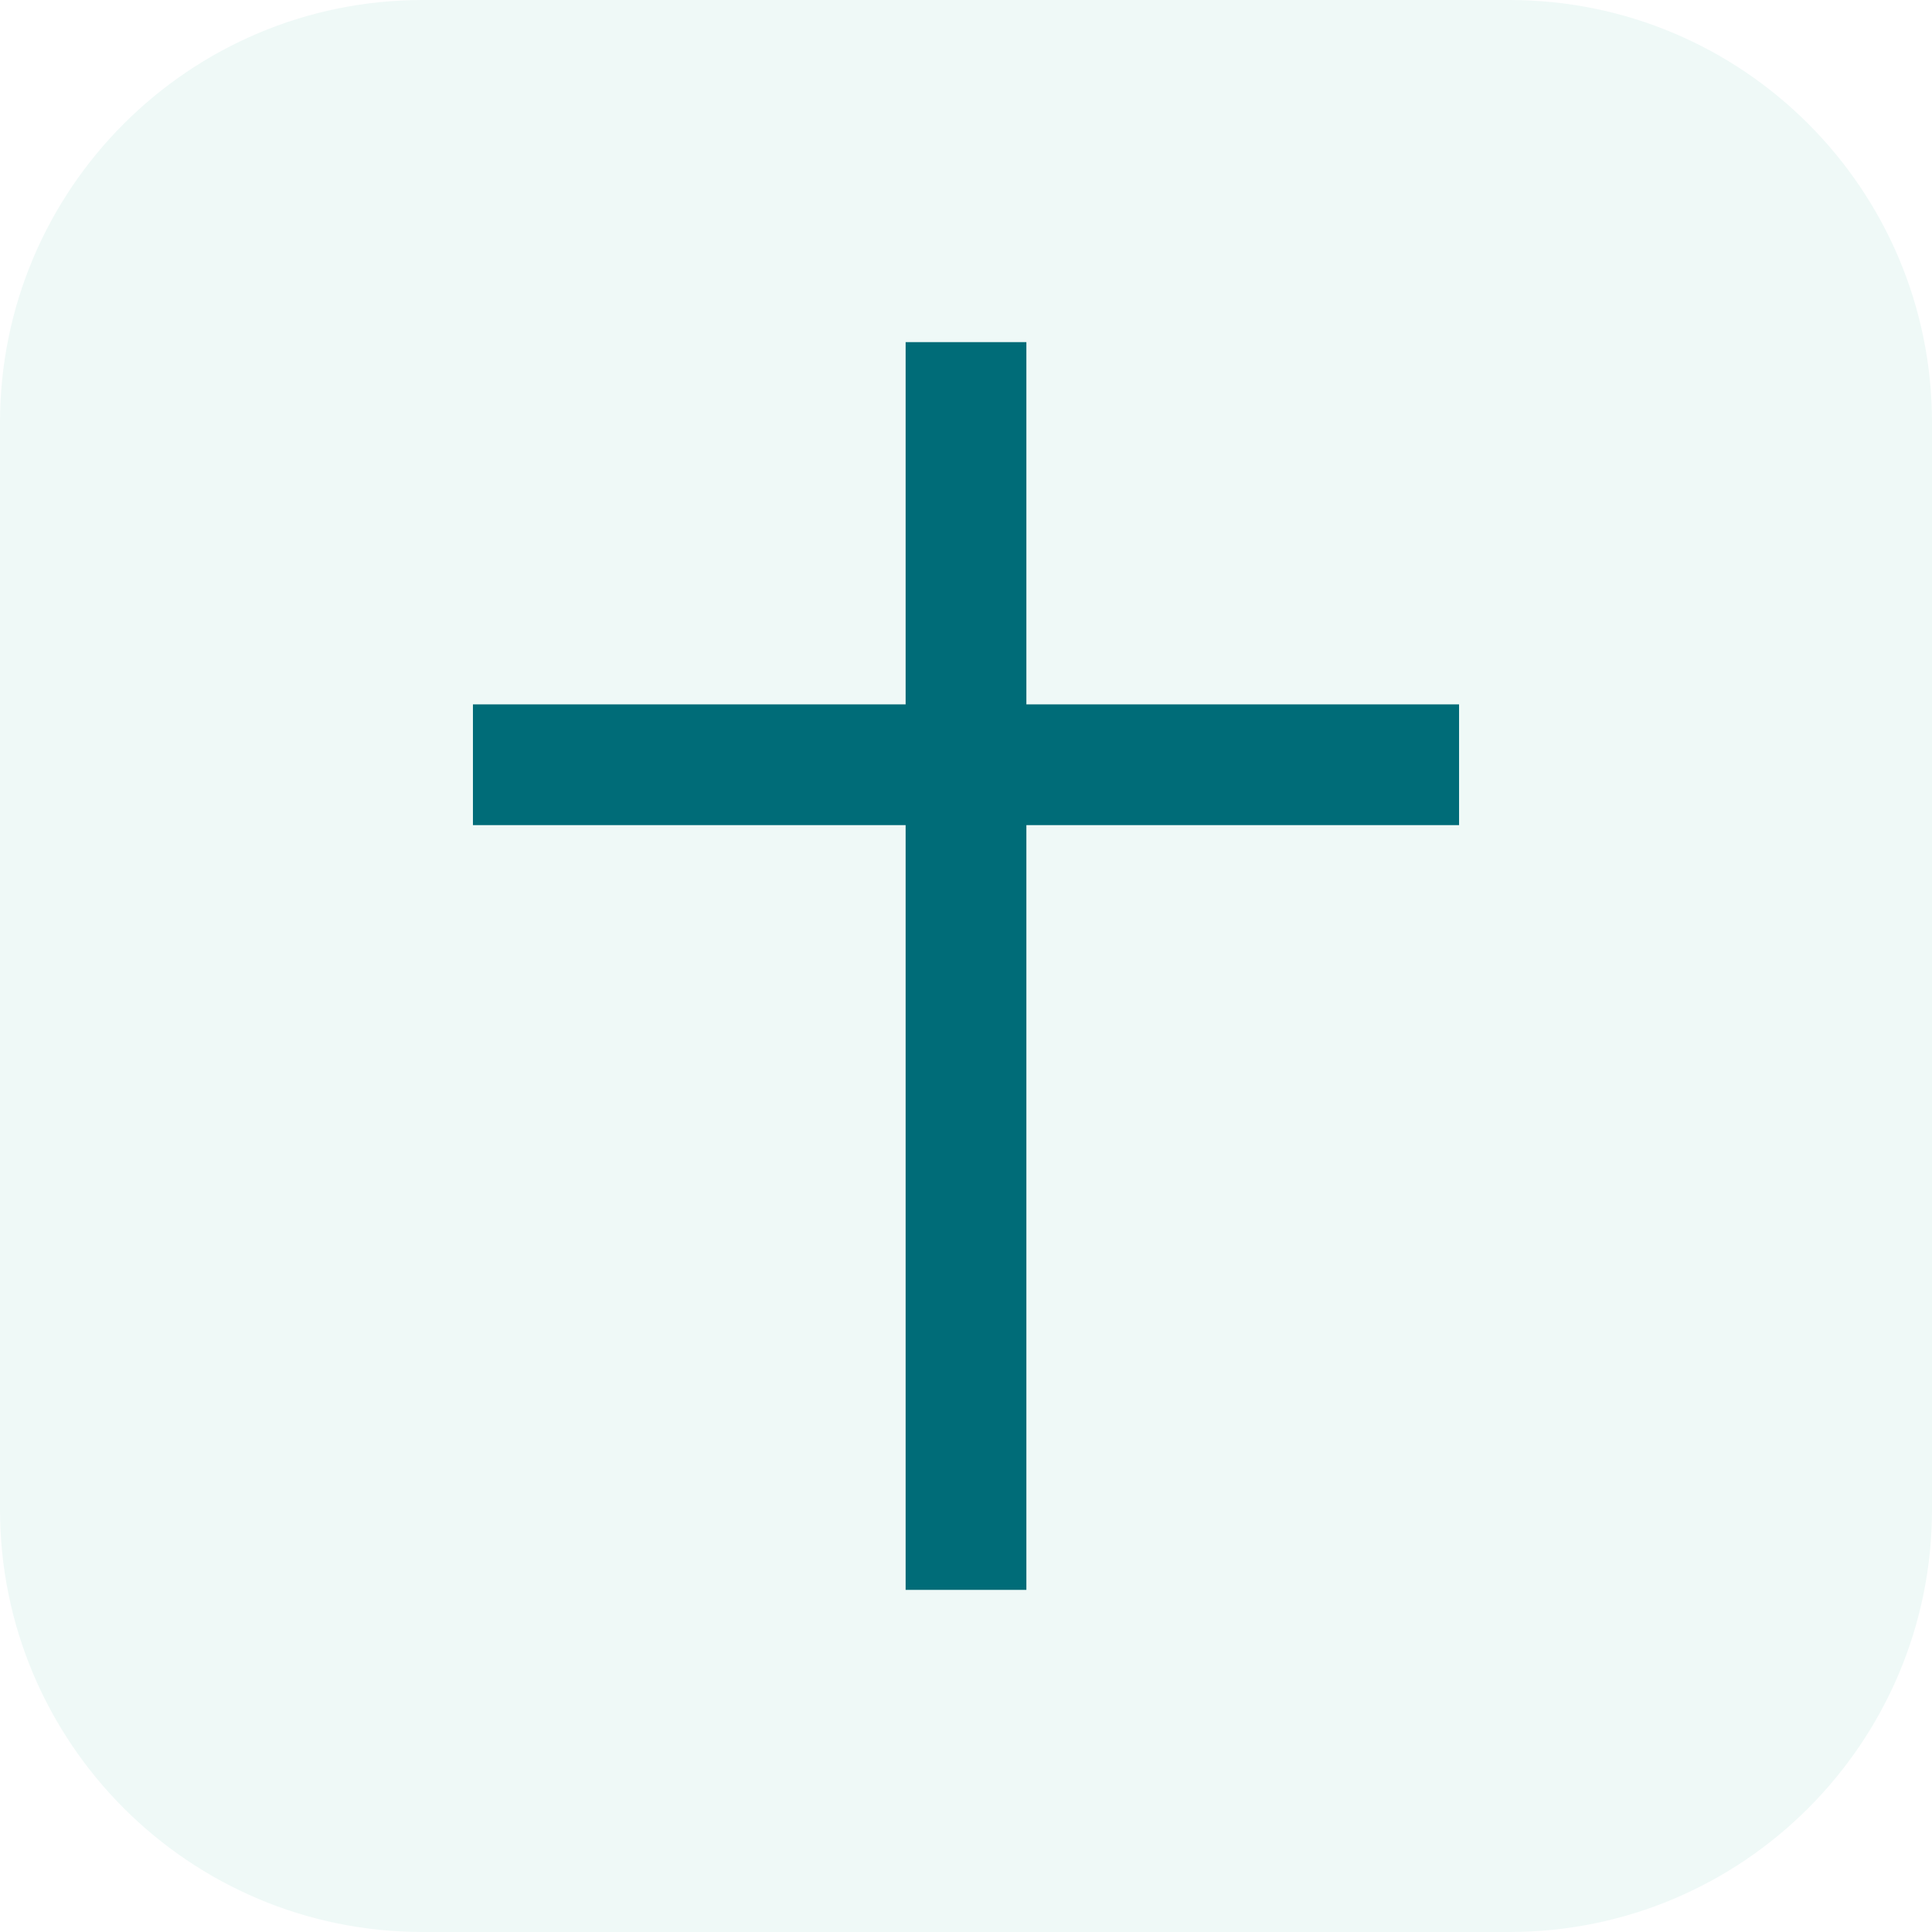
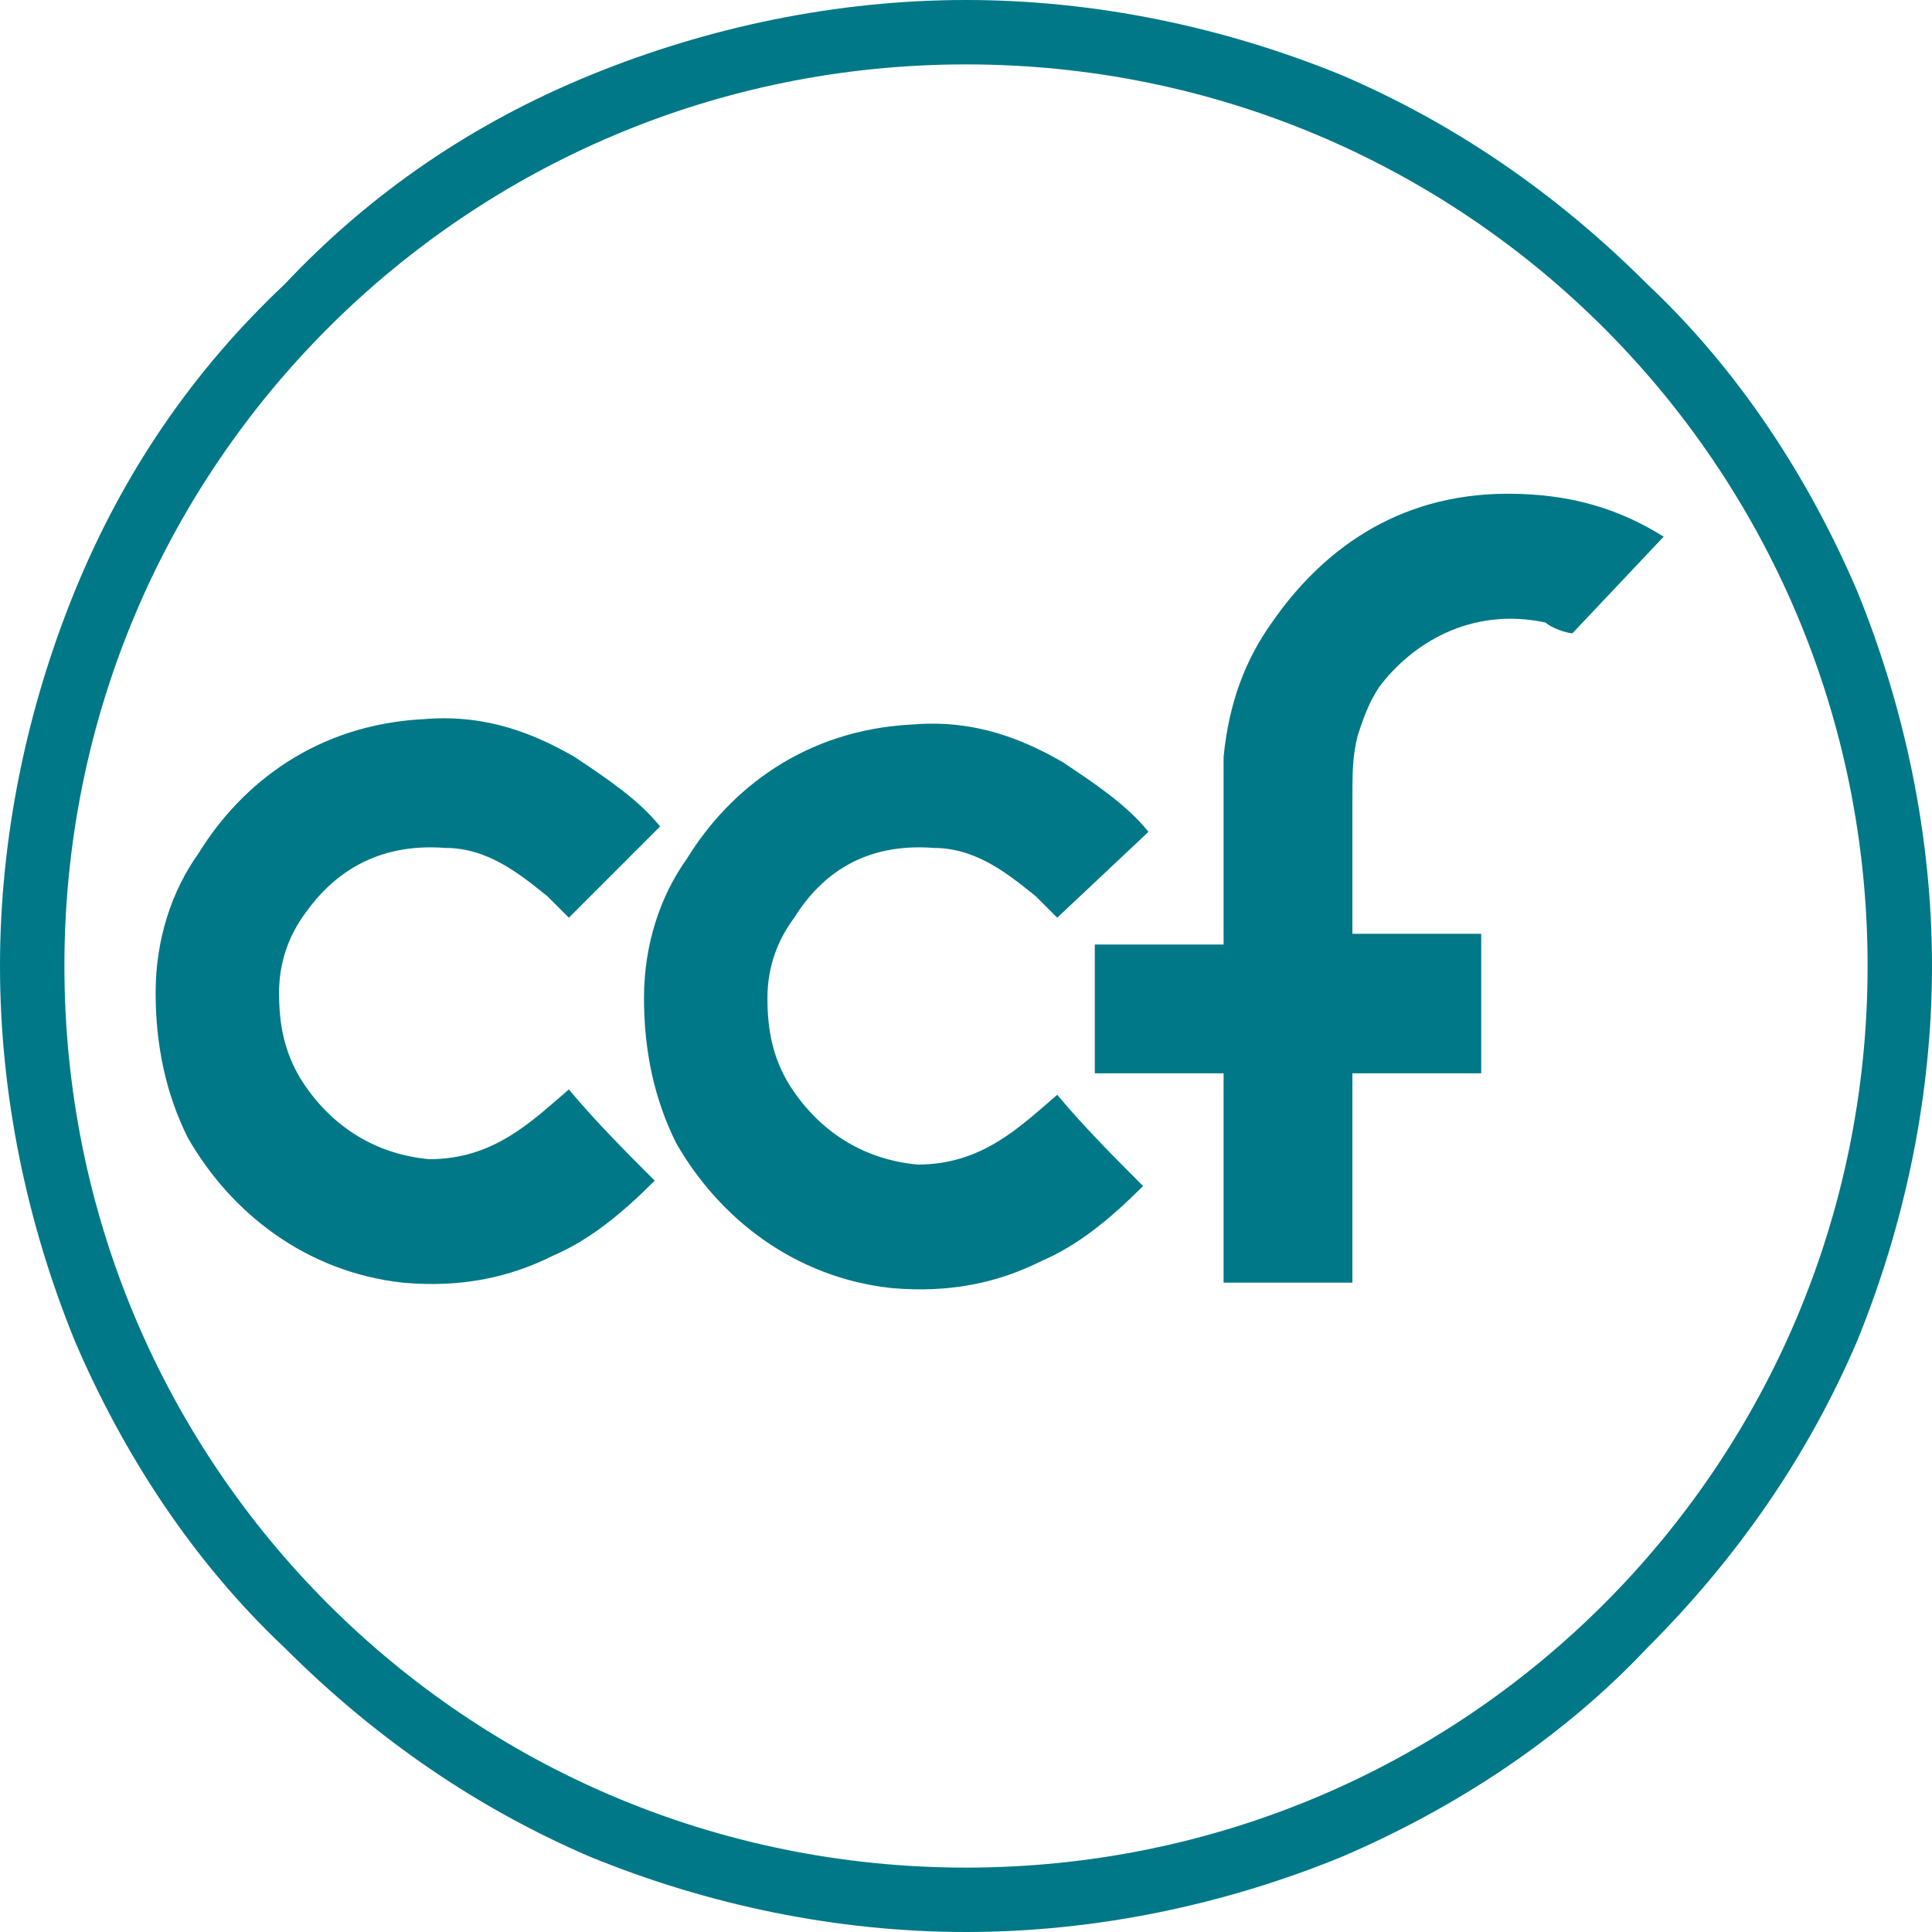
- <svg xmlns="http://www.w3.org/2000/svg" viewBox="0 0 192 192">
-   <rect width="192" height="192" rx="42" fill="#eff9f7" />
-   <path d="M96 34v124M47 76h98" fill="none" stroke="#006c78" stroke-width="12" />
+ <svg xmlns="http://www.w3.org/2000/svg" version="1.1" id="Layer_1" x="0px" y="0px" viewBox="0 0 36 36" style="enable-background:new 0 0 36 36;" xml:space="preserve">
+   <style type="text/css">
+ 	.st0{fill:#007887;}
+ 	.st1{fill-rule:evenodd;clip-rule:evenodd;fill:#007887;}
+ 	.st2{fill-rule:evenodd;clip-rule:evenodd;fill:#007887;}
+ </style>
+   <g>
+     <path id="_x32_D_Background_27_" class="st0" d="M18,1.2c9.3,0,16.8,7.5,16.8,16.8S27.3,34.8,18,34.8S1.2,27.3,1.2,18   S8.7,1.2,18,1.2 M18,0c-2.4,0-4.8,0.5-7,1.4C8.8,2.3,6.9,3.6,5.3,5.3C3.6,6.9,2.3,8.8,1.4,11C0.5,13.2,0,15.6,0,18   c0,2.4,0.5,4.8,1.4,7c0.9,2.1,2.2,4.1,3.9,5.7c1.7,1.7,3.6,3,5.7,3.9c2.2,0.9,4.6,1.4,7,1.4s4.8-0.5,7-1.4c2.1-0.9,4.1-2.2,5.7-3.9   c1.7-1.7,3-3.6,3.9-5.7c0.9-2.2,1.4-4.6,1.4-7c0-2.4-0.5-4.8-1.4-7c-0.9-2.1-2.2-4.1-3.9-5.7c-1.7-1.7-3.6-3-5.7-3.9   C22.8,0.5,20.4,0,18,0L18,0z" />
+     <g id="CCF_Letters_27_">
+       <path id="F_-_Right_6_" class="st1" d="M29.3,11.8c-0.1,0-0.4-0.1-0.5-0.2c-1.4-0.3-2.5,0.4-3.1,1.2c-0.2,0.3-0.3,0.6-0.4,0.9    c-0.1,0.4-0.1,0.7-0.1,1.2c0,0.8,0,2.5,0,2.5h2.4V20h-2.4v3.9h-2.4V20h-2.4v-2.4h2.4V15c0,0,0-0.6,0-0.9c0.1-1,0.4-1.8,0.9-2.5    c0.9-1.3,2.3-2.4,4.4-2.4c1.2,0,2.1,0.3,2.9,0.8L29.3,11.8z" />
+       <path id="C_-_Left_12_" class="st1" d="M10.6,17.1c-0.1-0.1-0.3-0.3-0.4-0.4c-0.5-0.4-1.1-0.9-1.9-0.9C7,15.7,6.2,16.3,5.7,17    c-0.3,0.4-0.5,0.9-0.5,1.5c0,0.6,0.1,1.1,0.4,1.6c0.5,0.8,1.3,1.4,2.4,1.5c1.2,0,1.9-0.7,2.6-1.3c0.5,0.6,1.1,1.2,1.6,1.7    c-0.6,0.6-1.2,1.1-1.9,1.4c-0.8,0.4-1.7,0.6-2.8,0.5c-1.8-0.2-3.2-1.3-4-2.7c-0.4-0.8-0.6-1.7-0.6-2.7c0-1,0.3-1.9,0.8-2.6    c0.8-1.3,2.2-2.4,4.2-2.5c1.2-0.1,2.1,0.3,2.8,0.7c0.6,0.4,1.2,0.8,1.6,1.3L10.6,17.1z" />
+       <path id="C_-_Left_11_" class="st1" d="M19.7,17.1c-0.1-0.1-0.3-0.3-0.4-0.4c-0.5-0.4-1.1-0.9-1.9-0.9c-1.3-0.1-2.1,0.5-2.6,1.3    c-0.3,0.4-0.5,0.9-0.5,1.5c0,0.6,0.1,1.1,0.4,1.6c0.5,0.8,1.3,1.4,2.4,1.5c1.2,0,1.9-0.7,2.6-1.3c0.5,0.6,1.1,1.2,1.6,1.7    c-0.6,0.6-1.2,1.1-1.9,1.4c-0.8,0.4-1.7,0.6-2.8,0.5c-1.8-0.2-3.2-1.3-4-2.7c-0.4-0.8-0.6-1.7-0.6-2.7c0-1,0.3-1.9,0.8-2.6    c0.8-1.3,2.2-2.4,4.2-2.5c1.2-0.1,2.1,0.3,2.8,0.7c0.6,0.4,1.2,0.8,1.6,1.3L19.7,17.1z" />
+     </g>
+     <path class="st2" d="M12.2,15.4" />
+   </g>
</svg>
